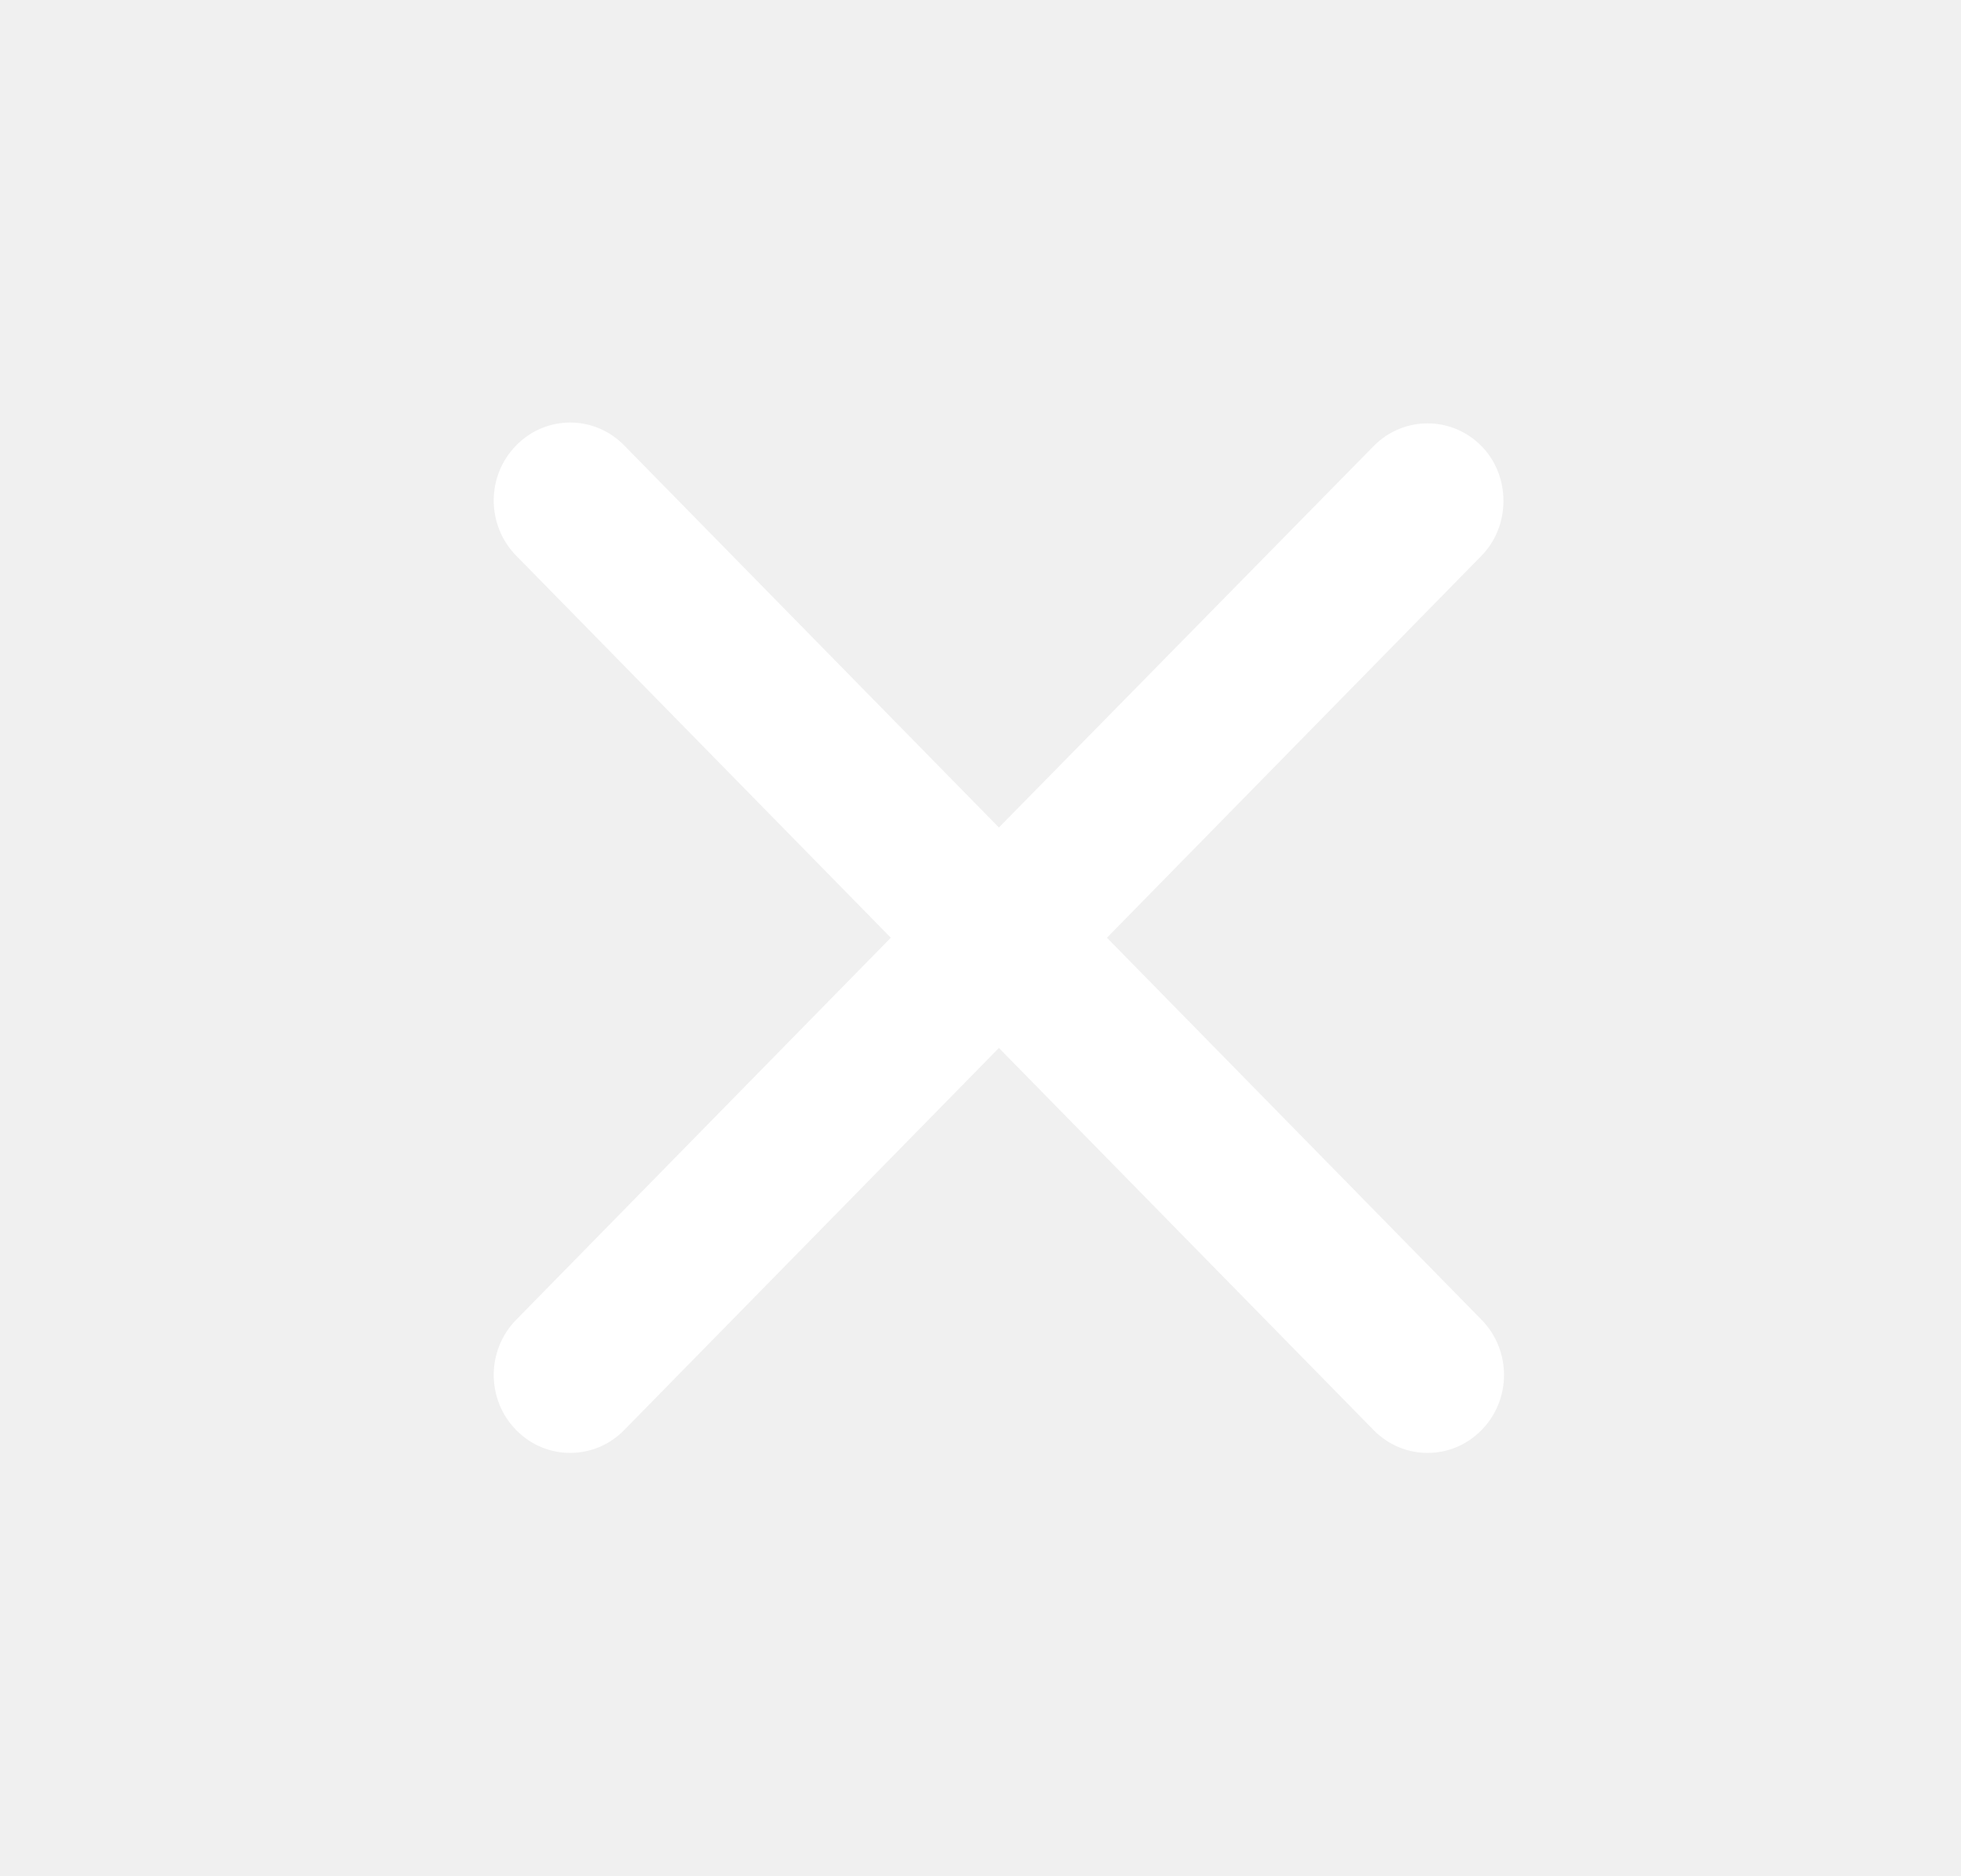
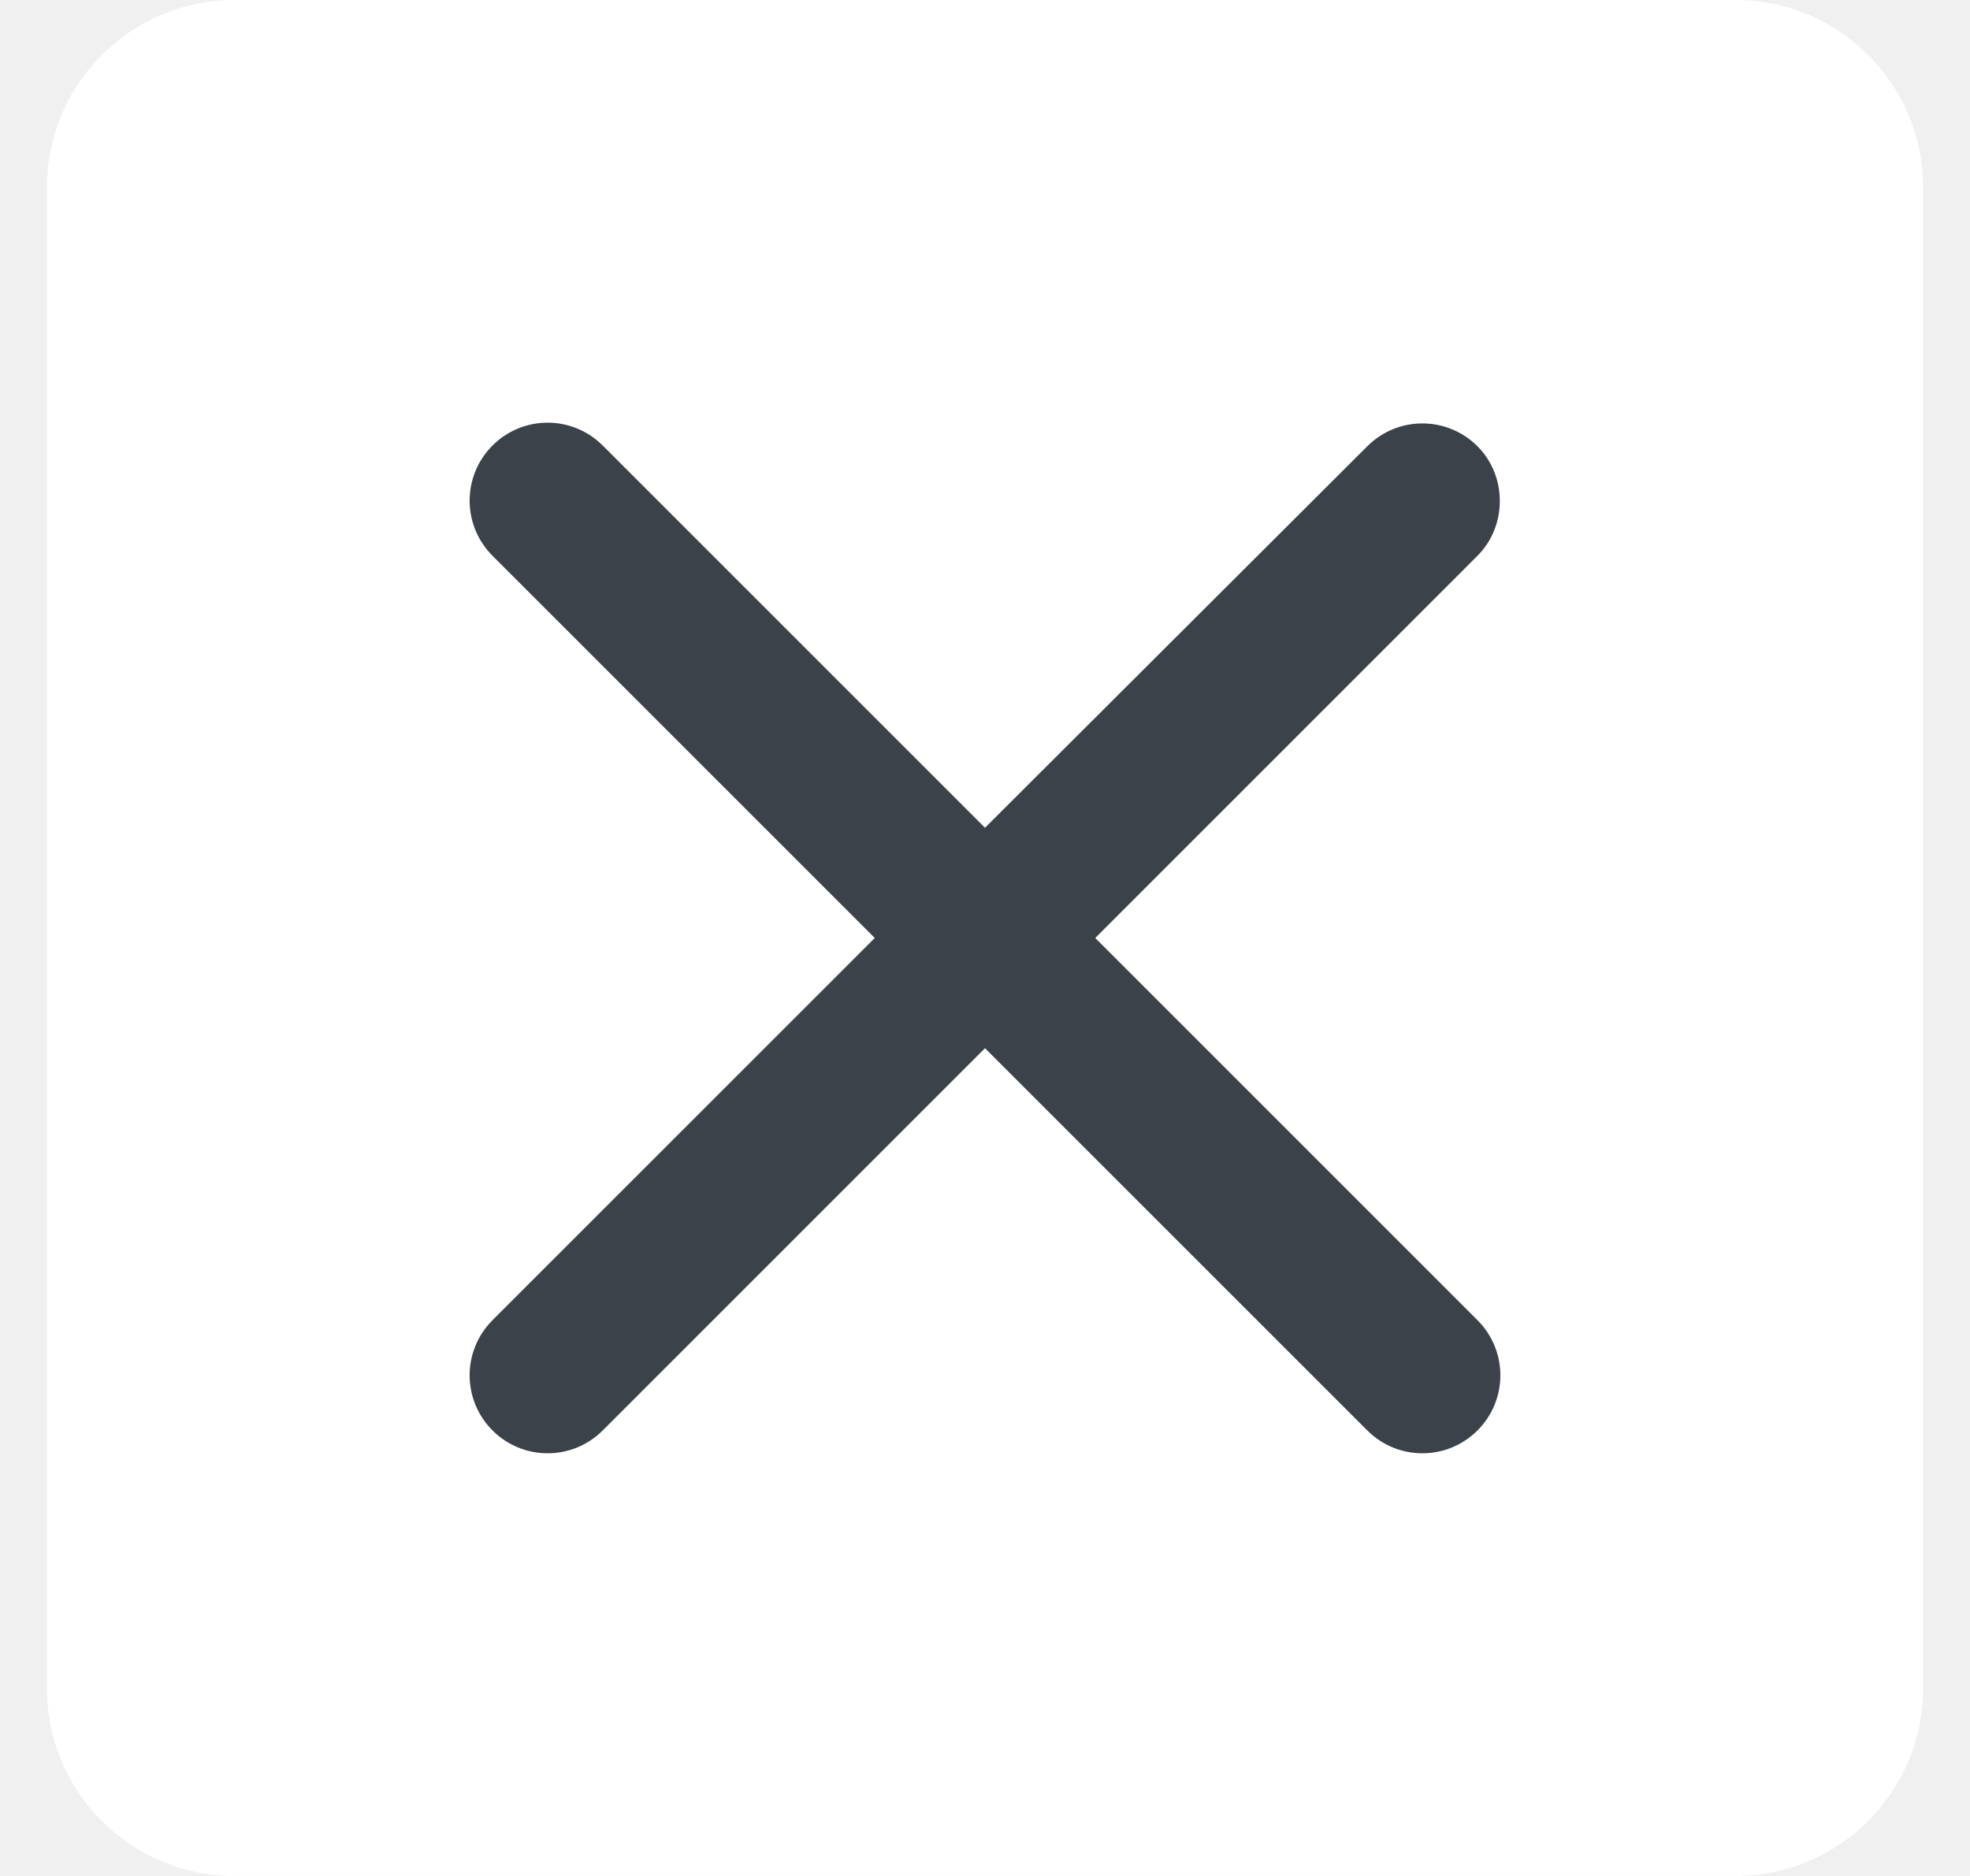
- <svg xmlns="http://www.w3.org/2000/svg" width="23" height="22" viewBox="0 0 23 22" fill="none">
-   <path d="M17.377 5.234C17.027 4.877 16.461 4.877 16.11 5.234L11.716 9.707L7.321 5.225C6.971 4.867 6.404 4.867 6.054 5.225C5.703 5.582 5.703 6.16 6.054 6.518L10.448 11L6.054 15.482C5.703 15.84 5.703 16.418 6.054 16.775C6.404 17.133 6.971 17.133 7.321 16.775L11.716 12.293L16.11 16.775C16.461 17.133 17.027 17.133 17.377 16.775C17.728 16.418 17.728 15.84 17.377 15.482L12.983 11L17.377 6.518C17.719 6.169 17.719 5.582 17.377 5.234Z" fill="white" />
+ <svg xmlns="http://www.w3.org/2000/svg" width="21" height="20" viewBox="0 0 21 20" fill="none">
+   <g clip-path="url(#clip0_66_89)">
+     <rect x="0.5" width="20" height="20" rx="2" fill="white" />
+     <path d="M15.75 4.758C15.425 4.433 14.9 4.433 14.575 4.758L10.5 8.825L6.425 4.75C6.1 4.425 5.575 4.425 5.25 4.75C4.925 5.075 4.925 5.6 5.25 5.925L9.325 10L5.25 14.075C4.925 14.4 4.925 14.925 5.25 15.25C5.575 15.575 6.1 15.575 6.425 15.25L10.5 11.175L14.575 15.25C14.9 15.575 15.425 15.575 15.75 15.25C16.075 14.925 16.075 14.4 15.75 14.075L11.675 10L15.75 5.925C16.067 5.608 16.067 5.075 15.75 4.758Z" fill="#3B4249" />
+   </g>
+   <defs>
+     <clipPath id="clip0_66_89">
+       <rect x="0.5" width="20" height="20" rx="2" fill="white" />
+     </clipPath>
+   </defs>
</svg>
